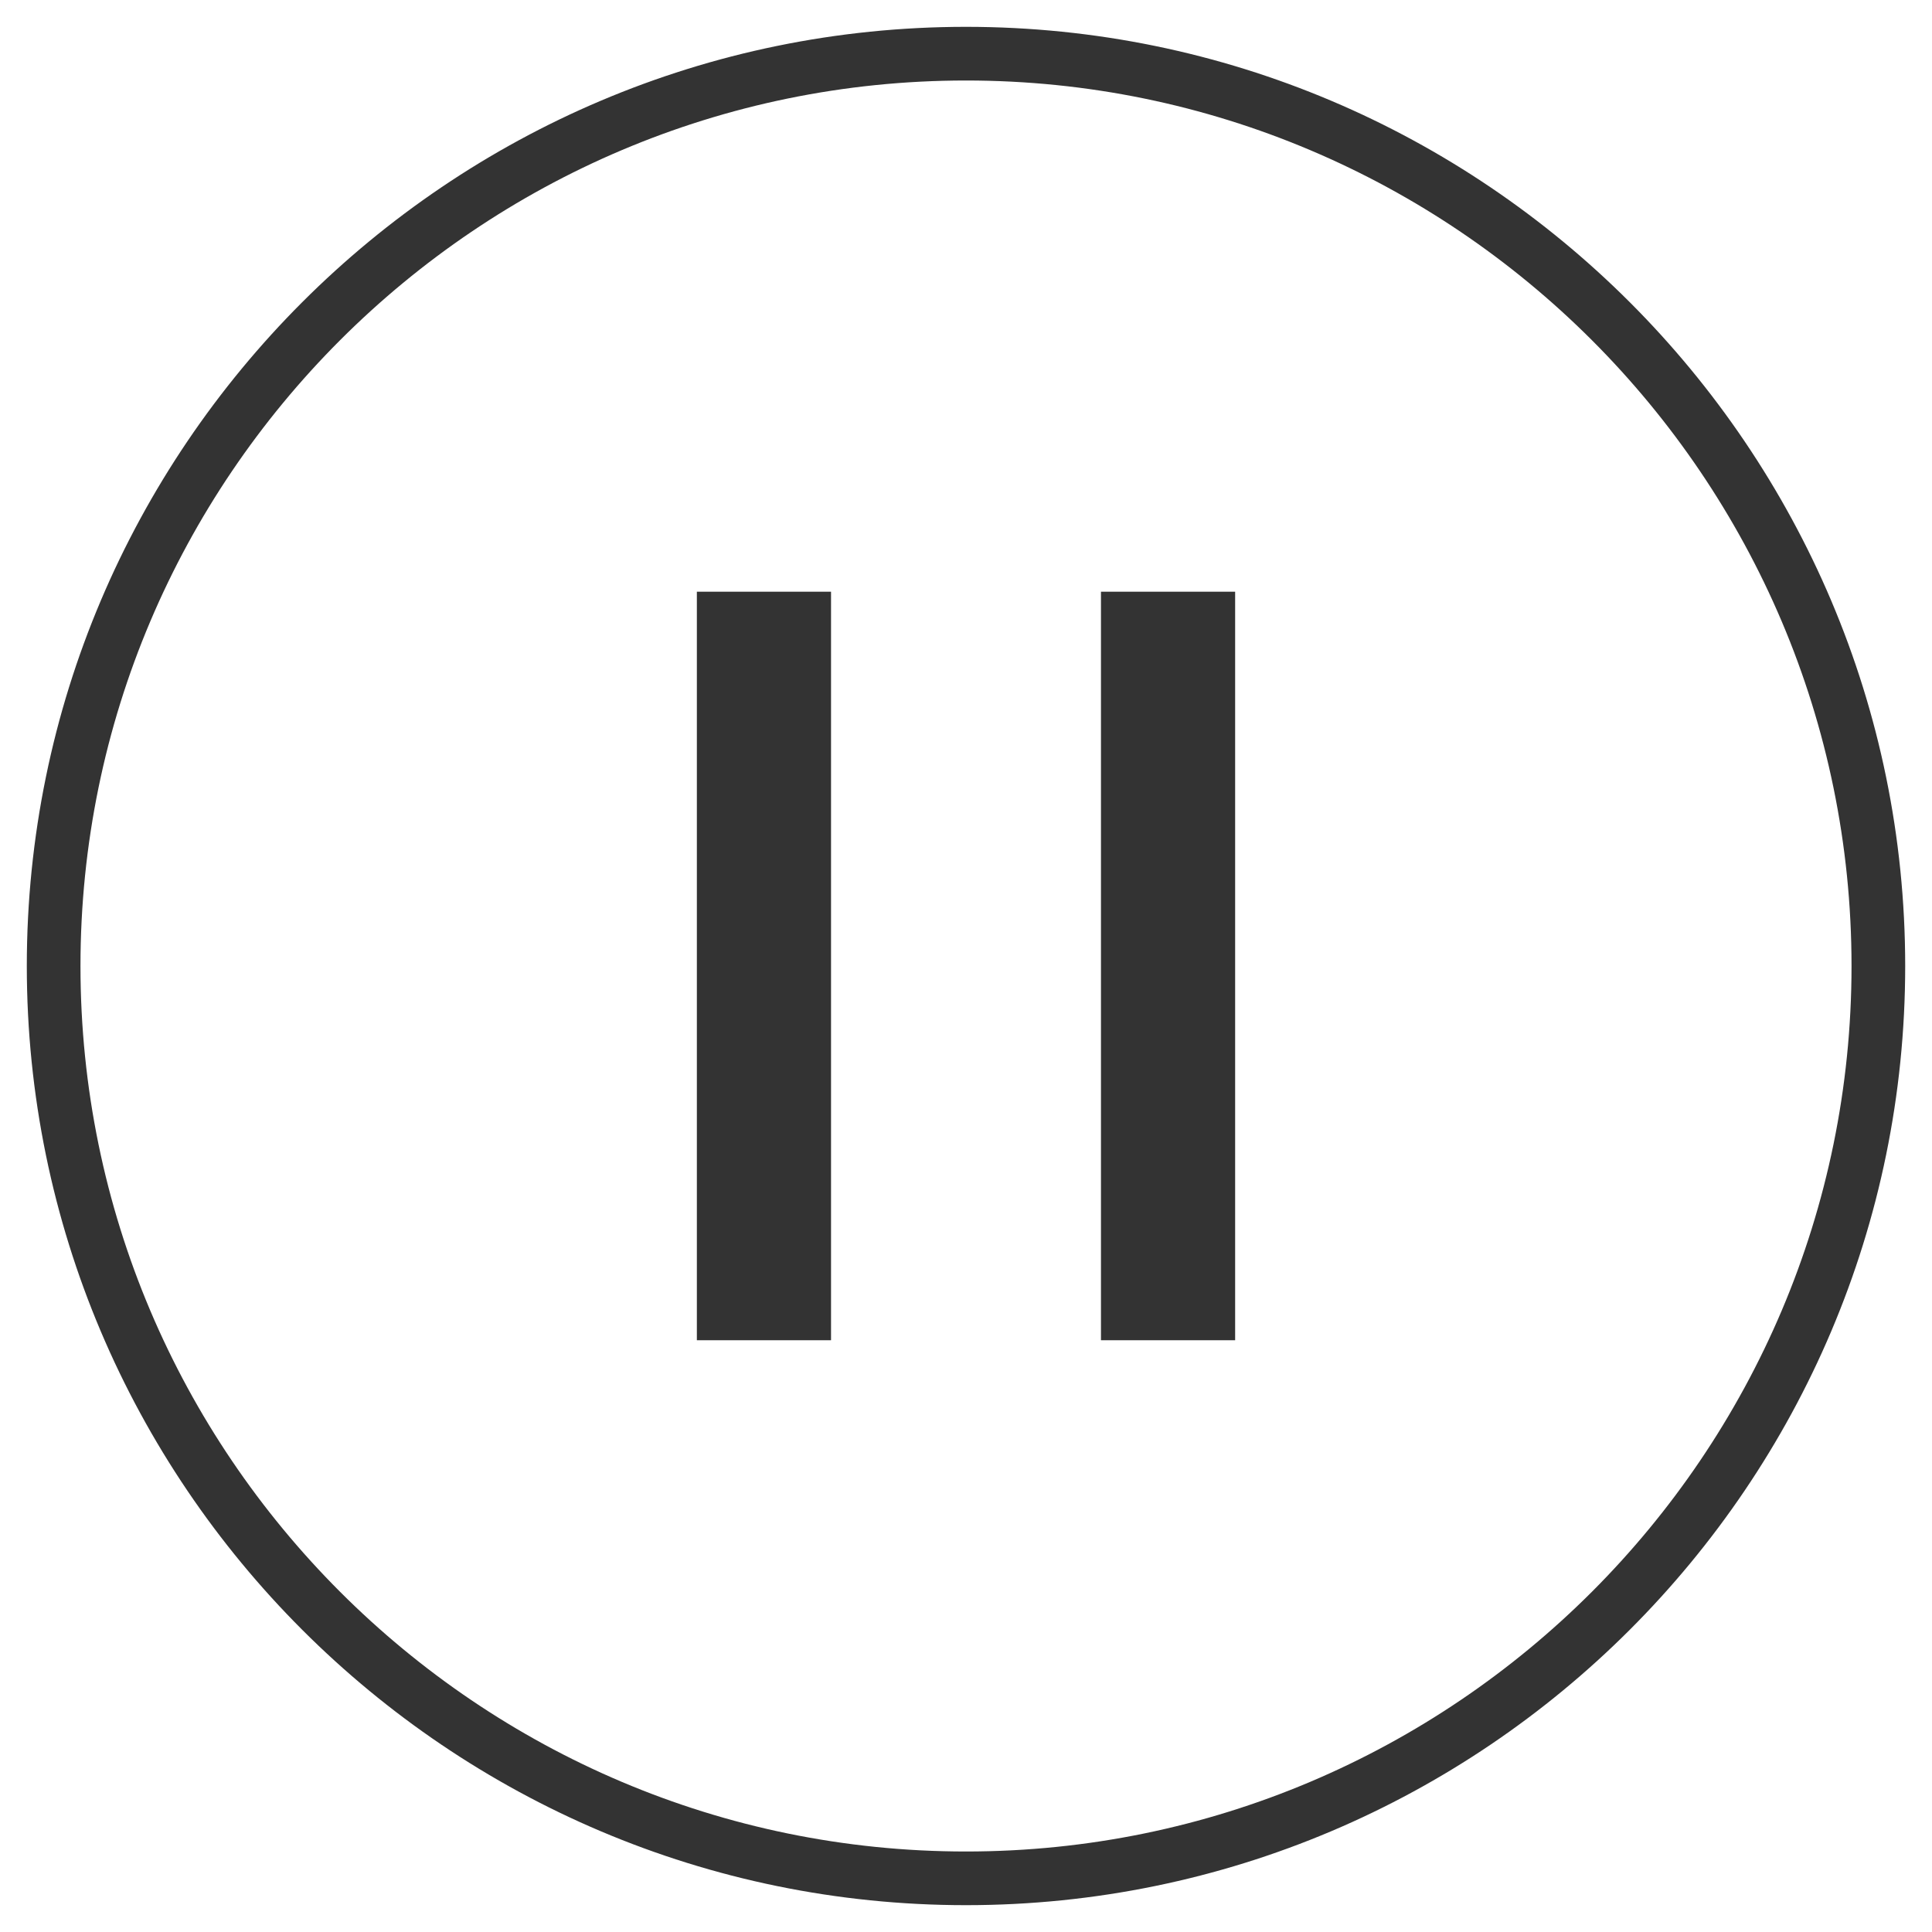
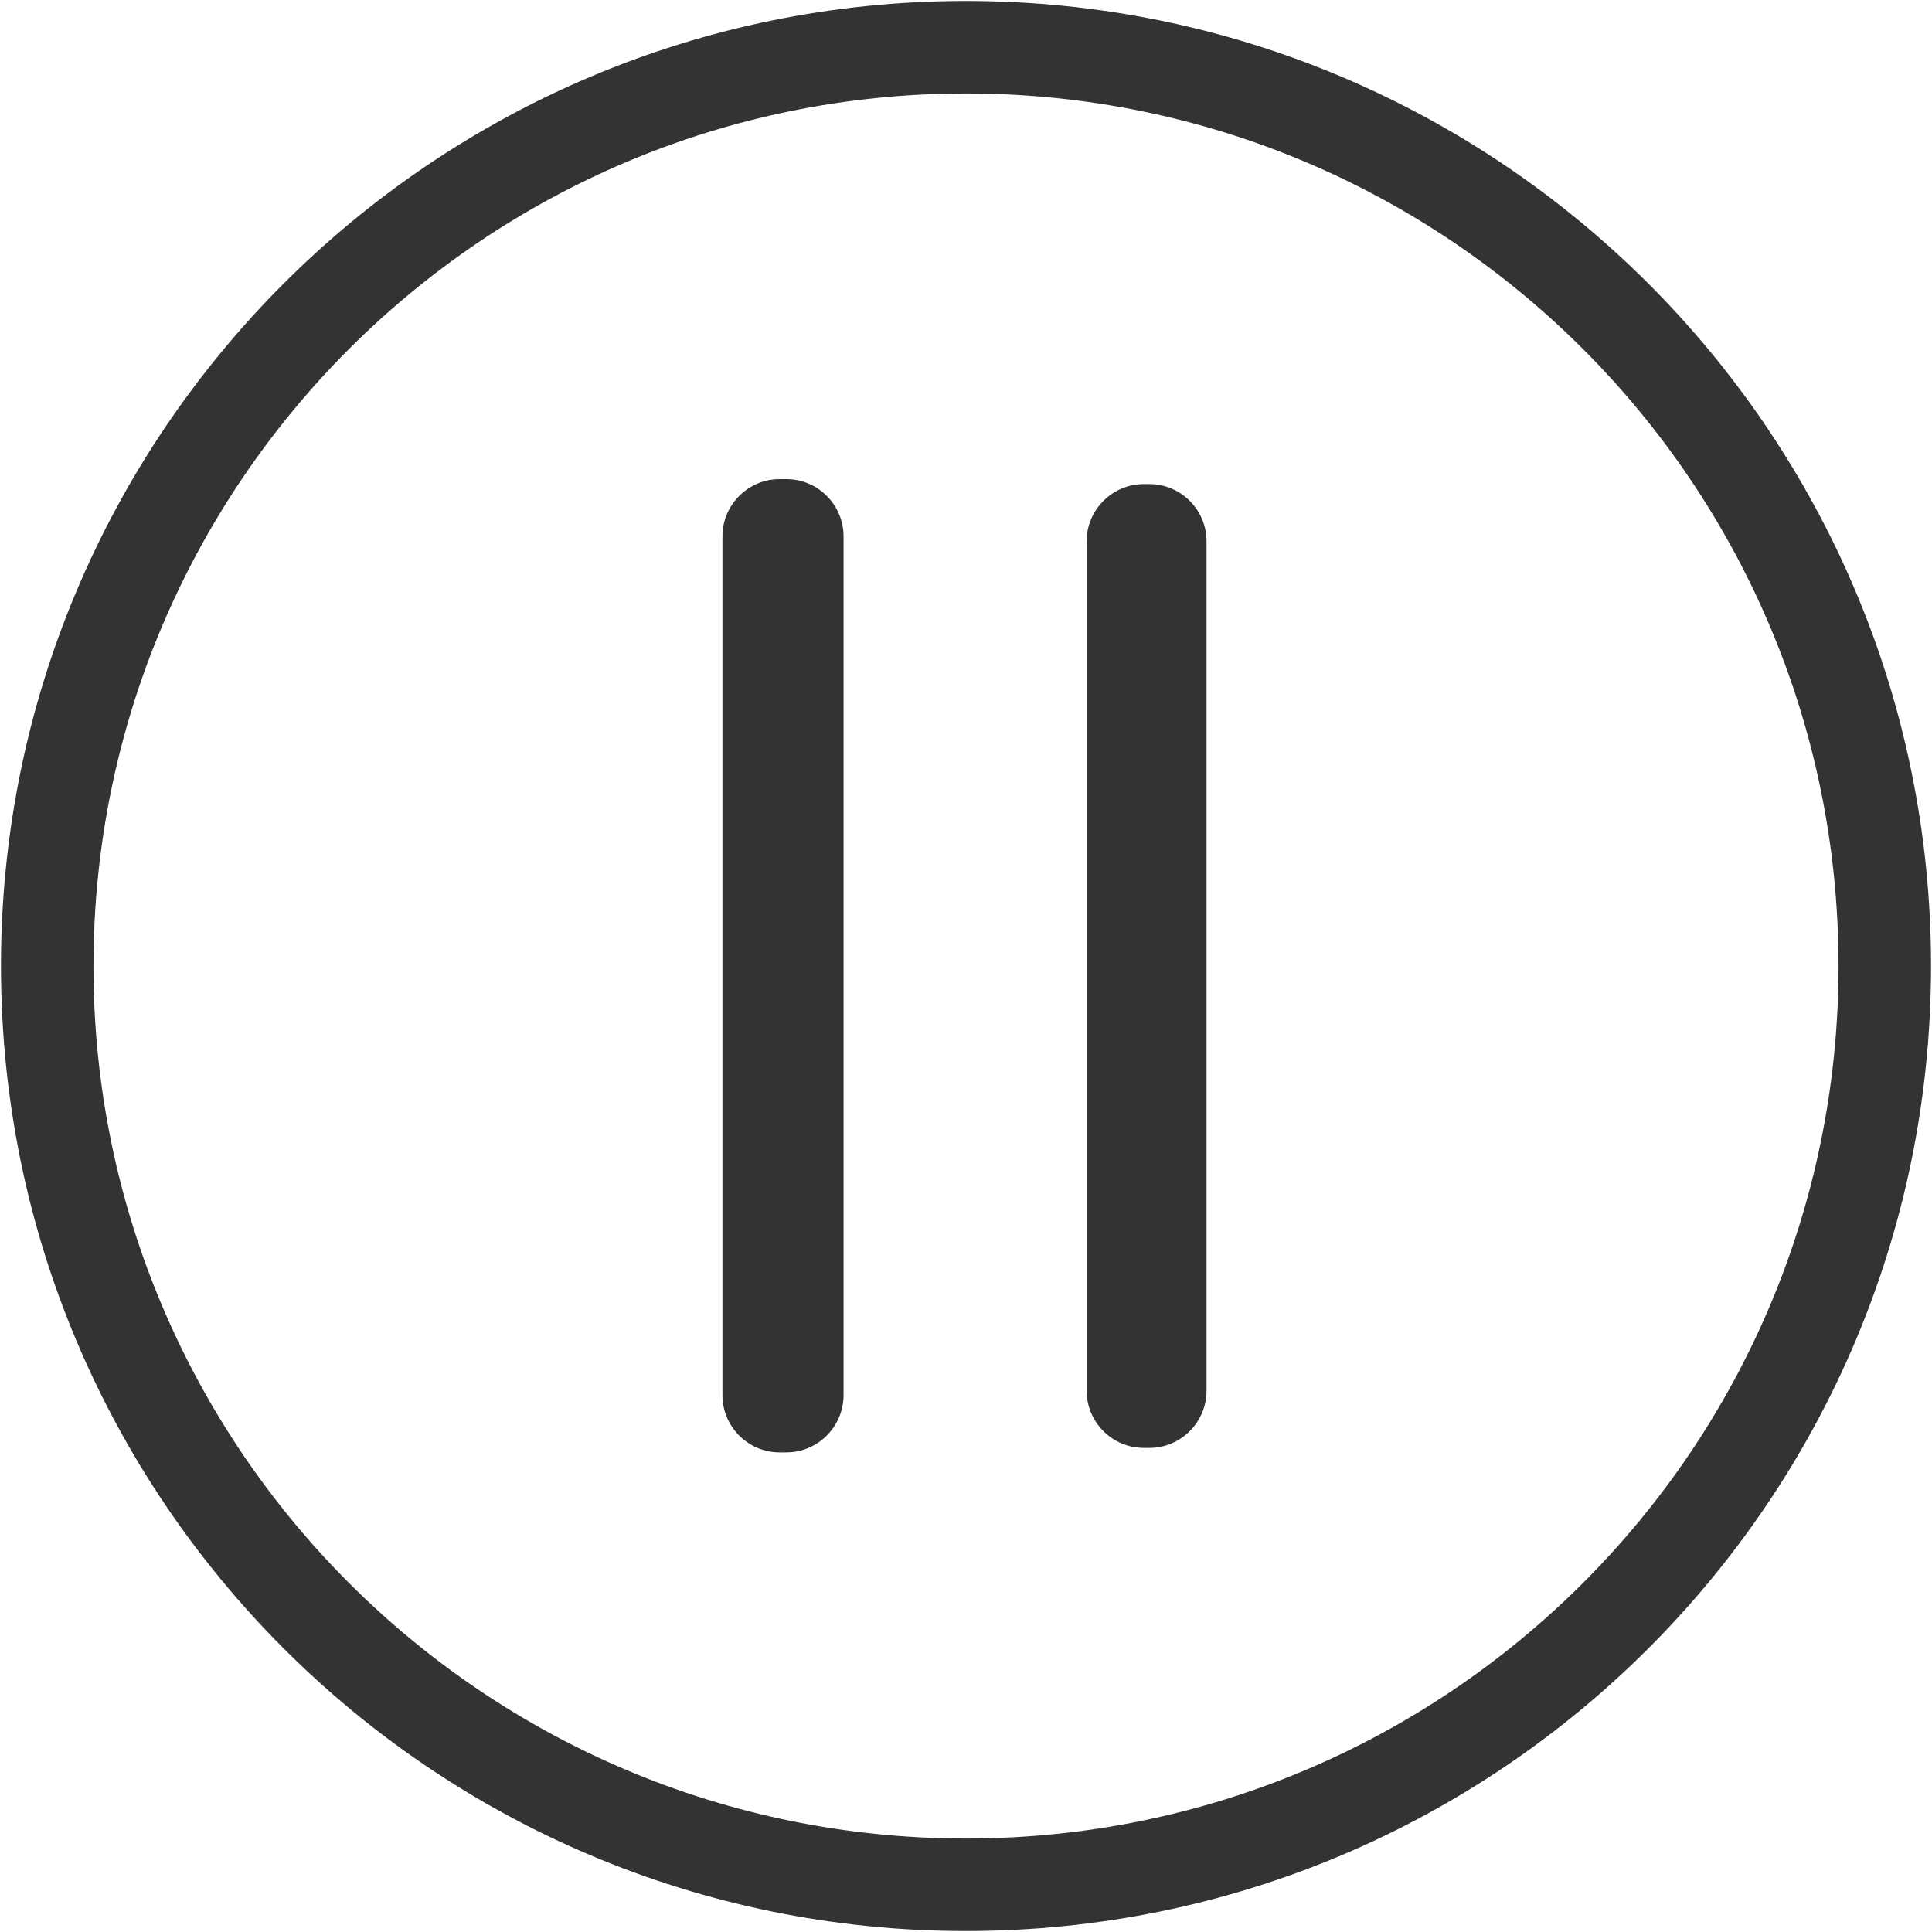
<svg xmlns="http://www.w3.org/2000/svg" class="icon" width="200px" height="200.00px" viewBox="0 0 1024 1024" version="1.1">
-   <path fill="#333333" d="M511.986 1009.778c-274.475 0-497.778-223.303-497.778-497.778s223.303-497.778 497.778-497.778c274.489 0 497.806 223.303 497.806 497.778S786.475 1009.778 511.986 1009.778zM511.986 42.667c-258.788 0-469.333 210.546-469.333 469.333 0 258.802 210.546 469.333 469.333 469.333 258.802 0 469.362-210.56 469.362-469.333C981.348 253.198 770.788 42.667 511.986 42.667zM404.907 313.628 404.907 710.329 404.907 313.628ZM369.351 313.628l71.111 0 0 396.715-71.111 0 0-396.715ZM619.093 313.628 619.093 710.329 619.093 313.628ZM583.538 313.628l71.111 0 0 396.715-71.111 0 0-396.715Z" />
+   <path fill="#333333" d="M512 0.512C229.504 0.512 0.512 229.504 0.512 512S229.504 1023.488 512 1023.488 1023.488 794.496 1023.488 512 794.496 0.512 512 0.512zM512 974.464c-255.424 0-462.464-207.04-462.464-462.464S256.576 49.536 512 49.536 974.464 256.576 974.464 512 767.424 974.464 512 974.464zM416.768 769.792 413.184 769.792c-16.64 0-30.272-13.632-30.272-30.272L382.912 284.224c0-16.64 13.632-30.272 30.272-30.272l3.648 0c16.64 0 30.272 13.632 30.272 30.272l0 455.296C447.04 756.16 433.472 769.792 416.768 769.792zM609.216 767.424 606.208 767.424c-16.64 0-30.272-13.632-30.272-30.272L575.936 286.848c0-16.64 13.632-30.272 30.272-30.272l3.008 0c16.64 0 30.272 13.632 30.272 30.272l0 450.304C639.488 753.792 625.856 767.424 609.216 767.424z" />
</svg>
